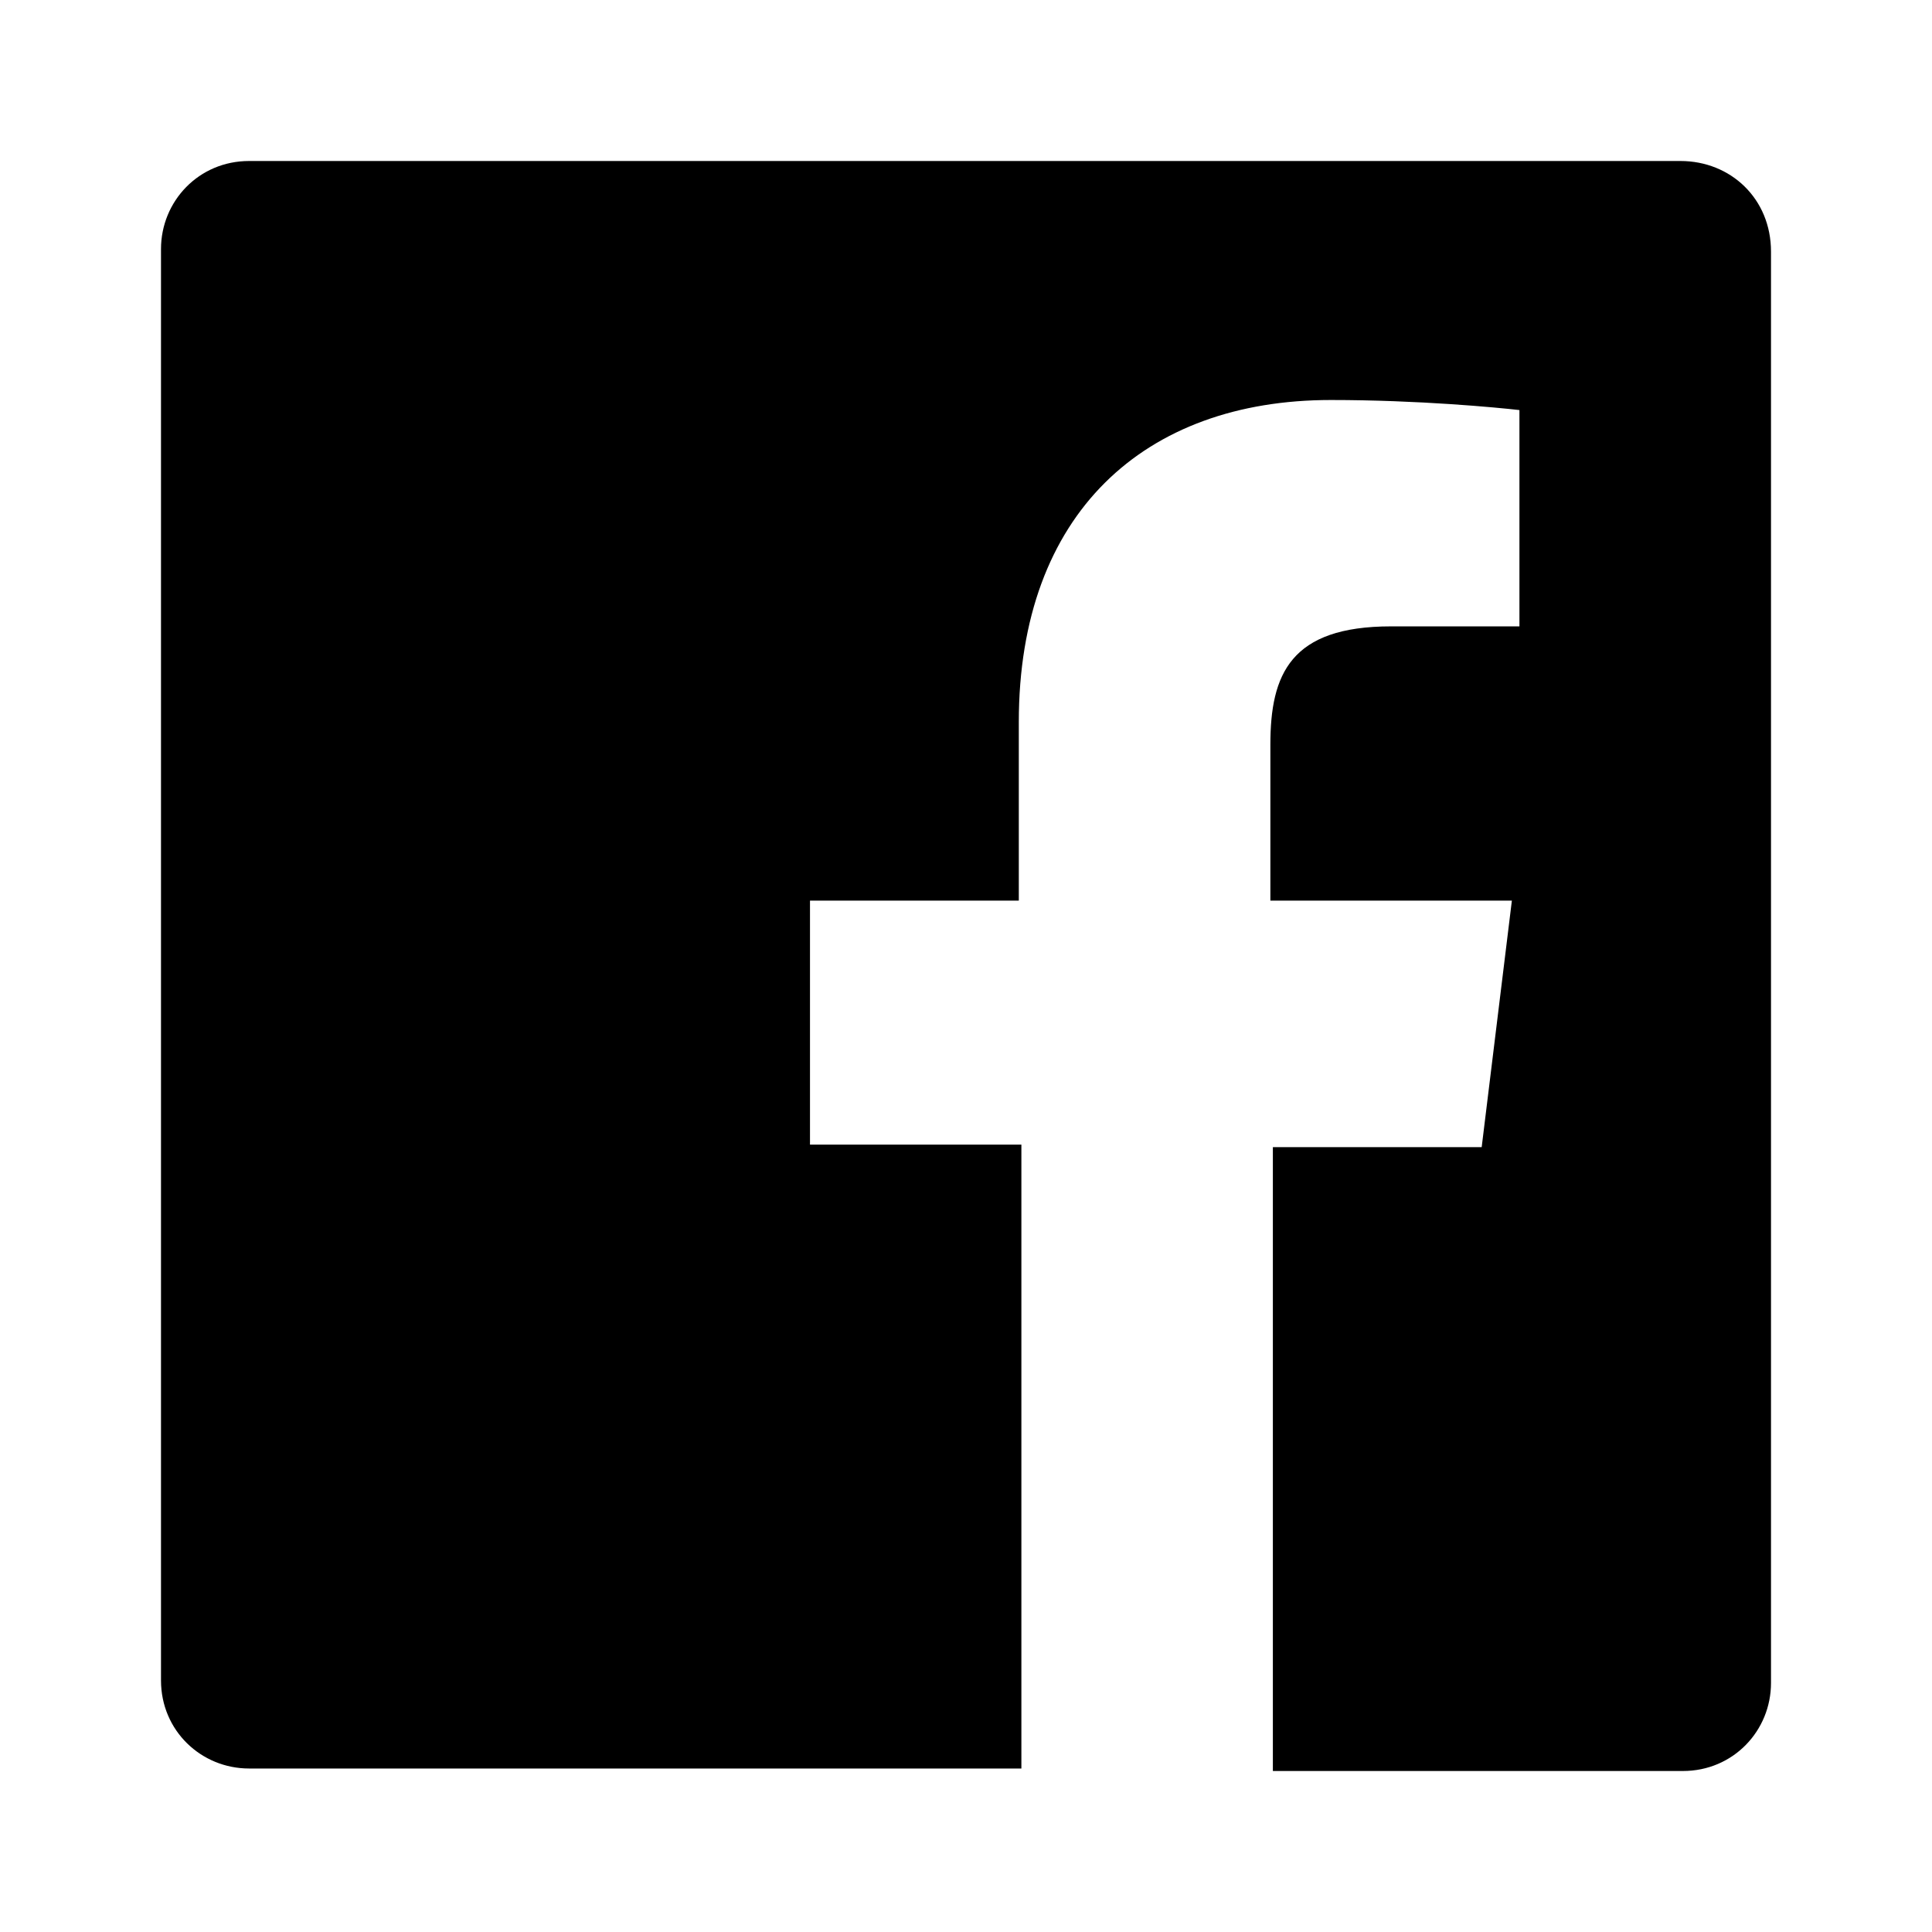
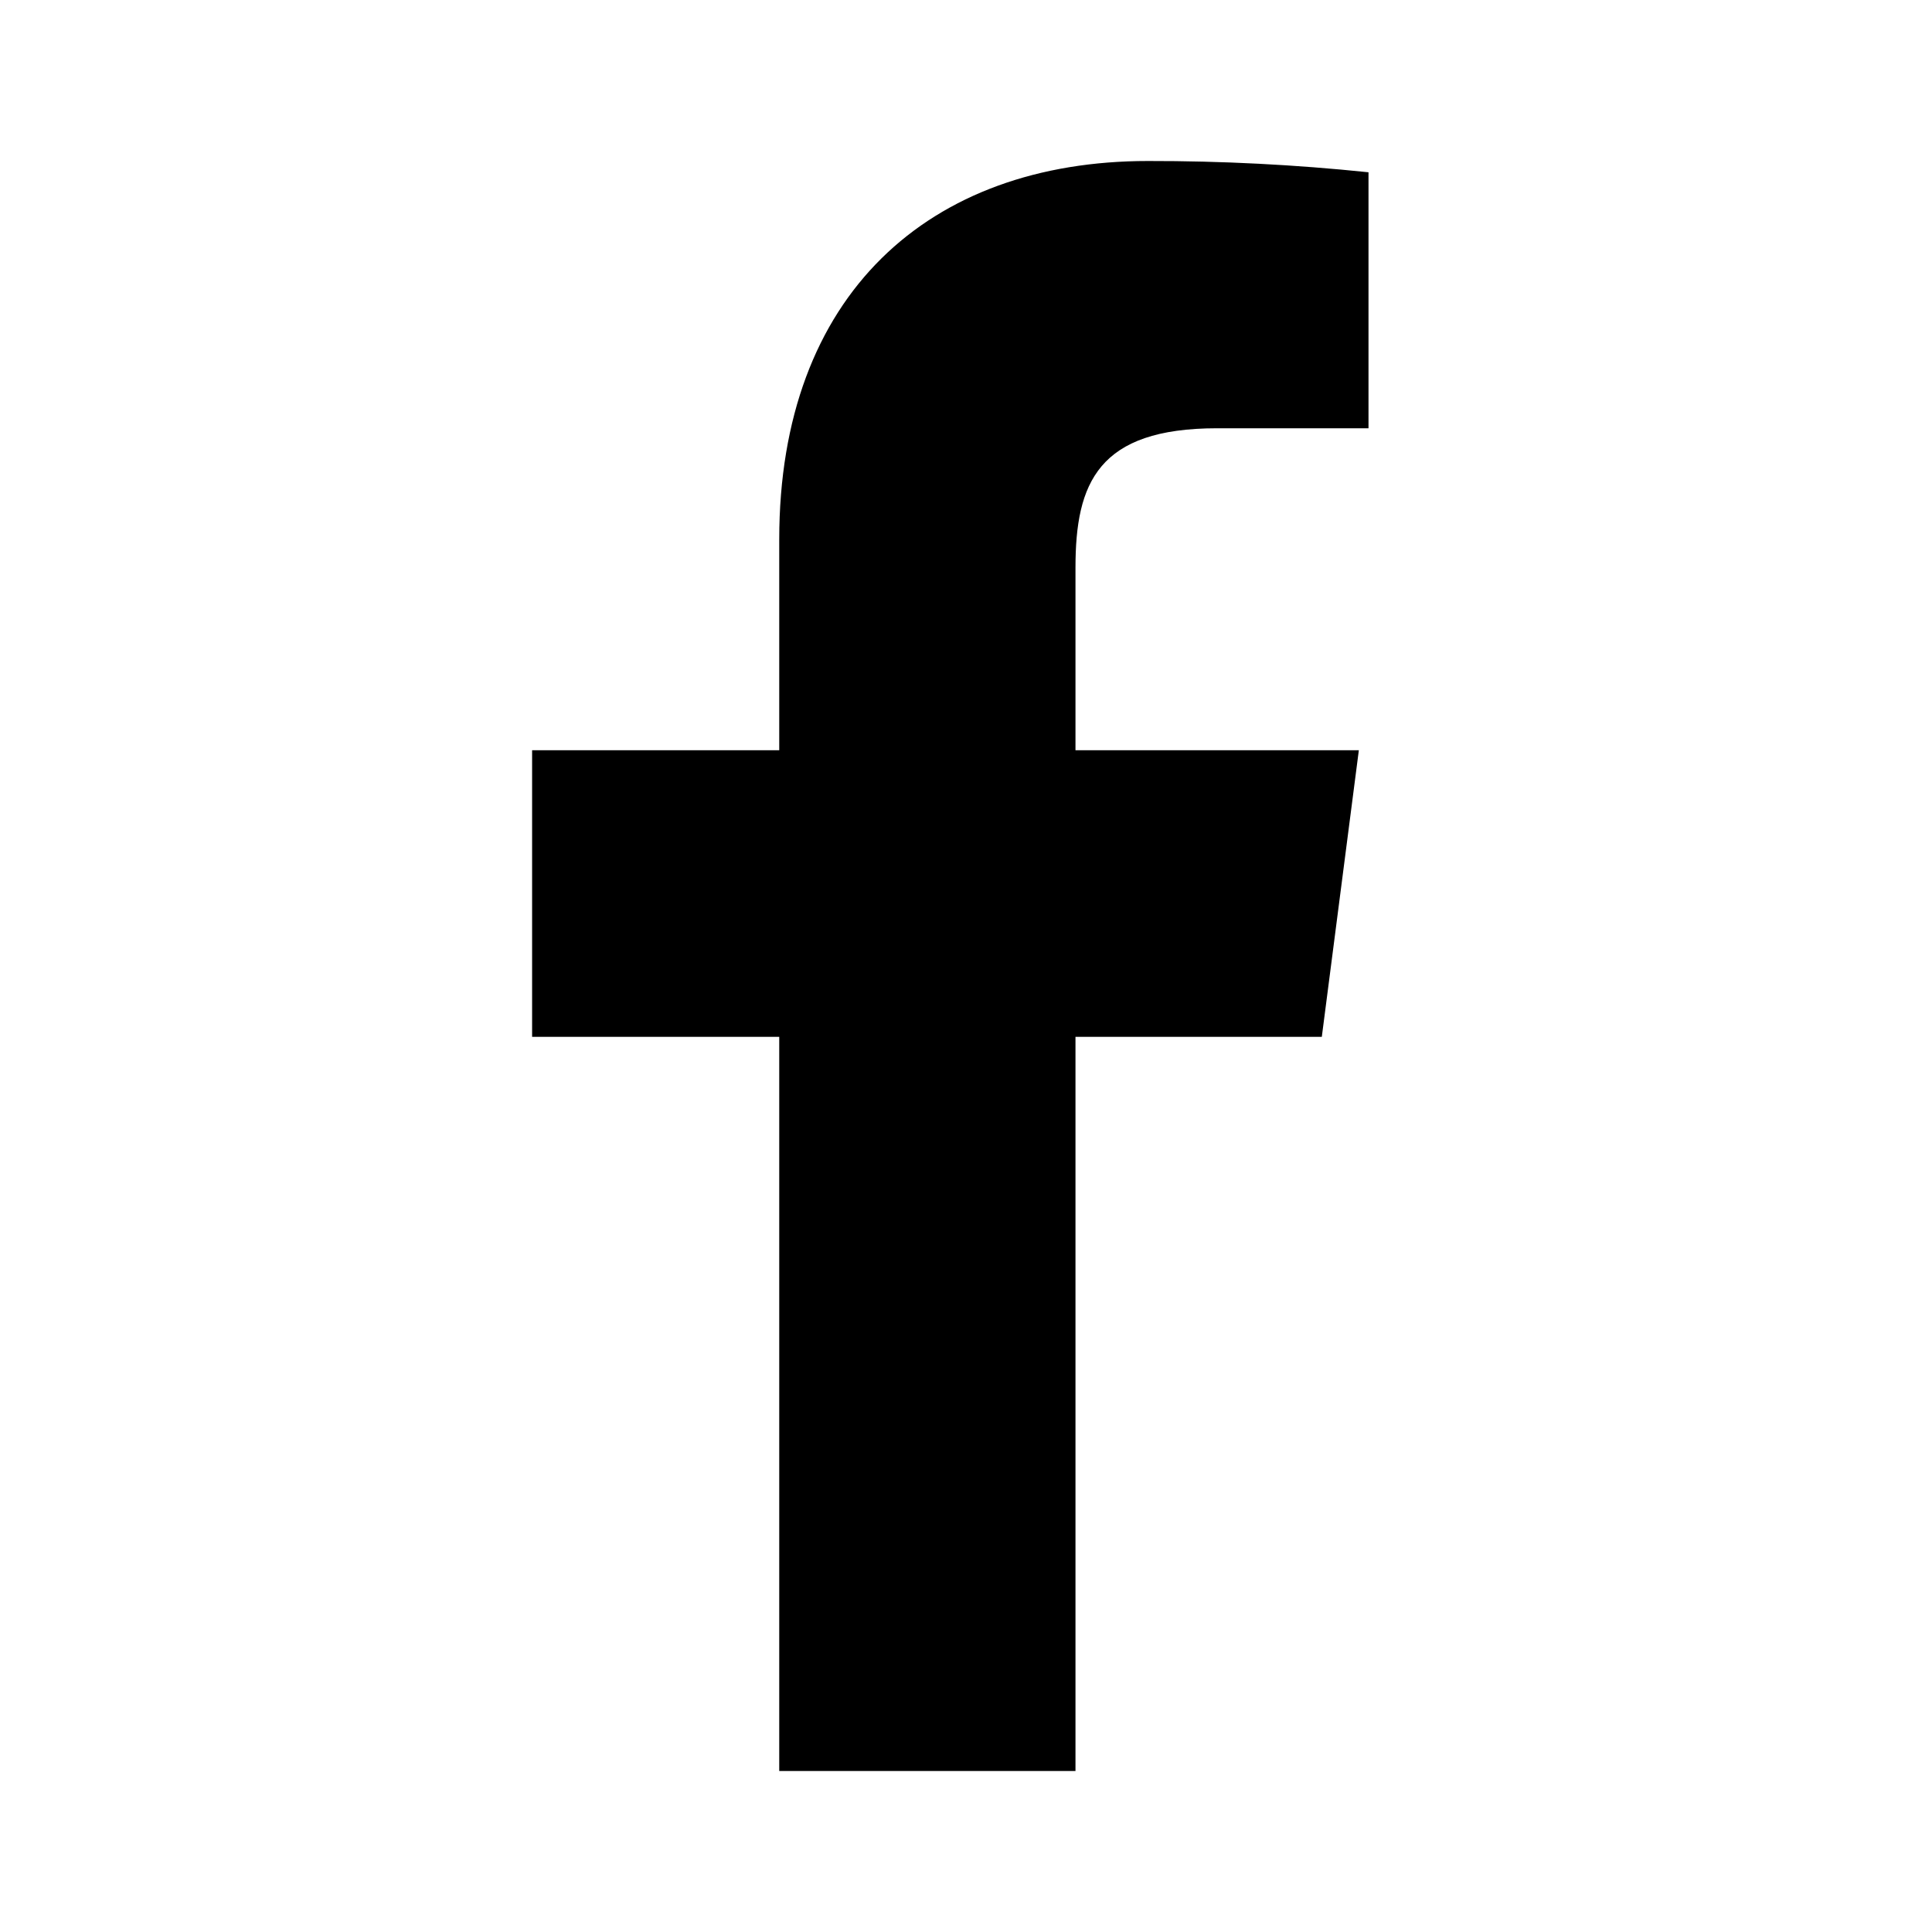
- <svg width="24" height="24" viewBox="0 0 24 24" class="socialIcon-32i0_n">
-   <path fill="currentColor" d="M20.875 2H3.094C2.469 2 2 2.5 2 3.094V20.875C2 21.5 2.5 21.969 3.094 21.969H12.688V14.219H10.062V11.188H12.656V8.969C12.656 6.375 14.219 4.969 16.531 4.969C17.625 4.969 18.594 5.062 18.875 5.094V7.781H17.281C16.031 7.781 15.781 8.375 15.781 9.25V11.188H18.781L18.406 14.25H15.812V22H20.906C21.531 22 22 21.5 22 20.906V3.125C22 2.469 21.5 2 20.875 2Z" />
+ <svg xmlns="http://www.w3.org/2000/svg" data-name="Layer 1" viewBox="0 0 24 24" id="facebook">
+   <path d="M15.12,5.32H17V2.14A26.11,26.11,0,0,0,14.26,2C11.54,2,9.68,3.66,9.68,6.7V9.32H6.61v3.56H9.68V22h3.68V12.88h3.06l.46-3.56H13.36V7.05C13.36,6,13.64,5.32,15.12,5.32Z" />
</svg>
